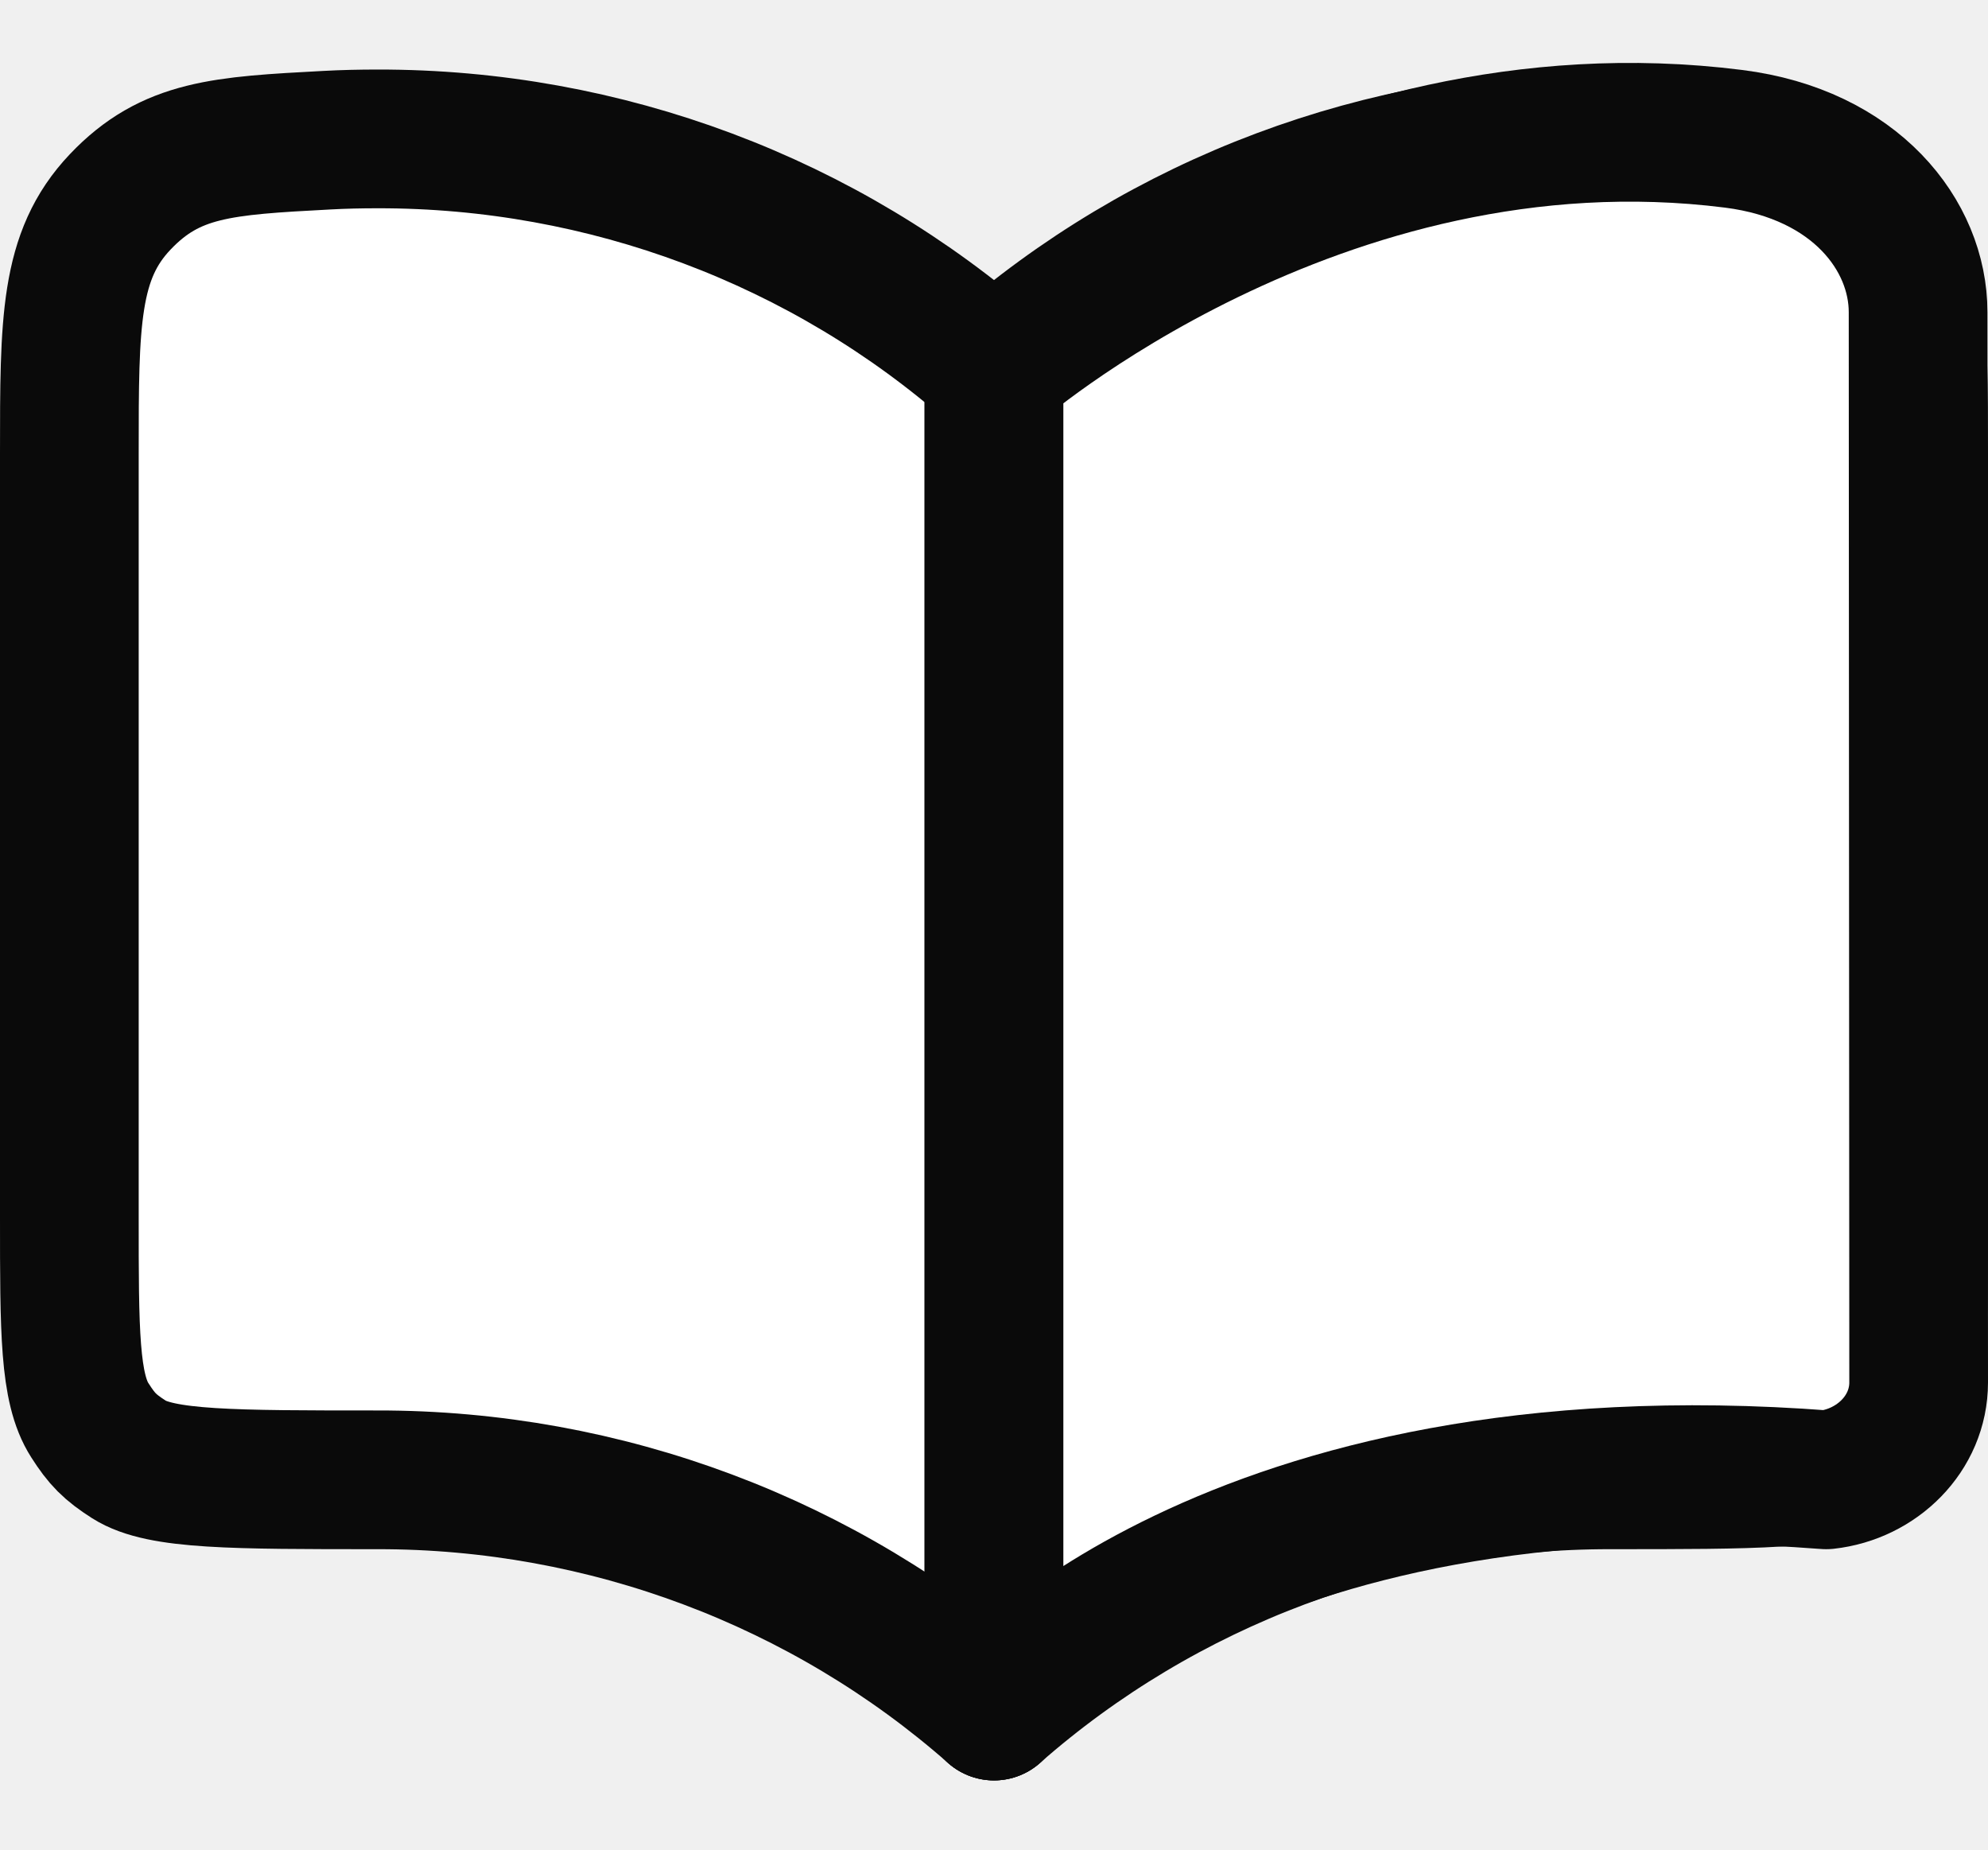
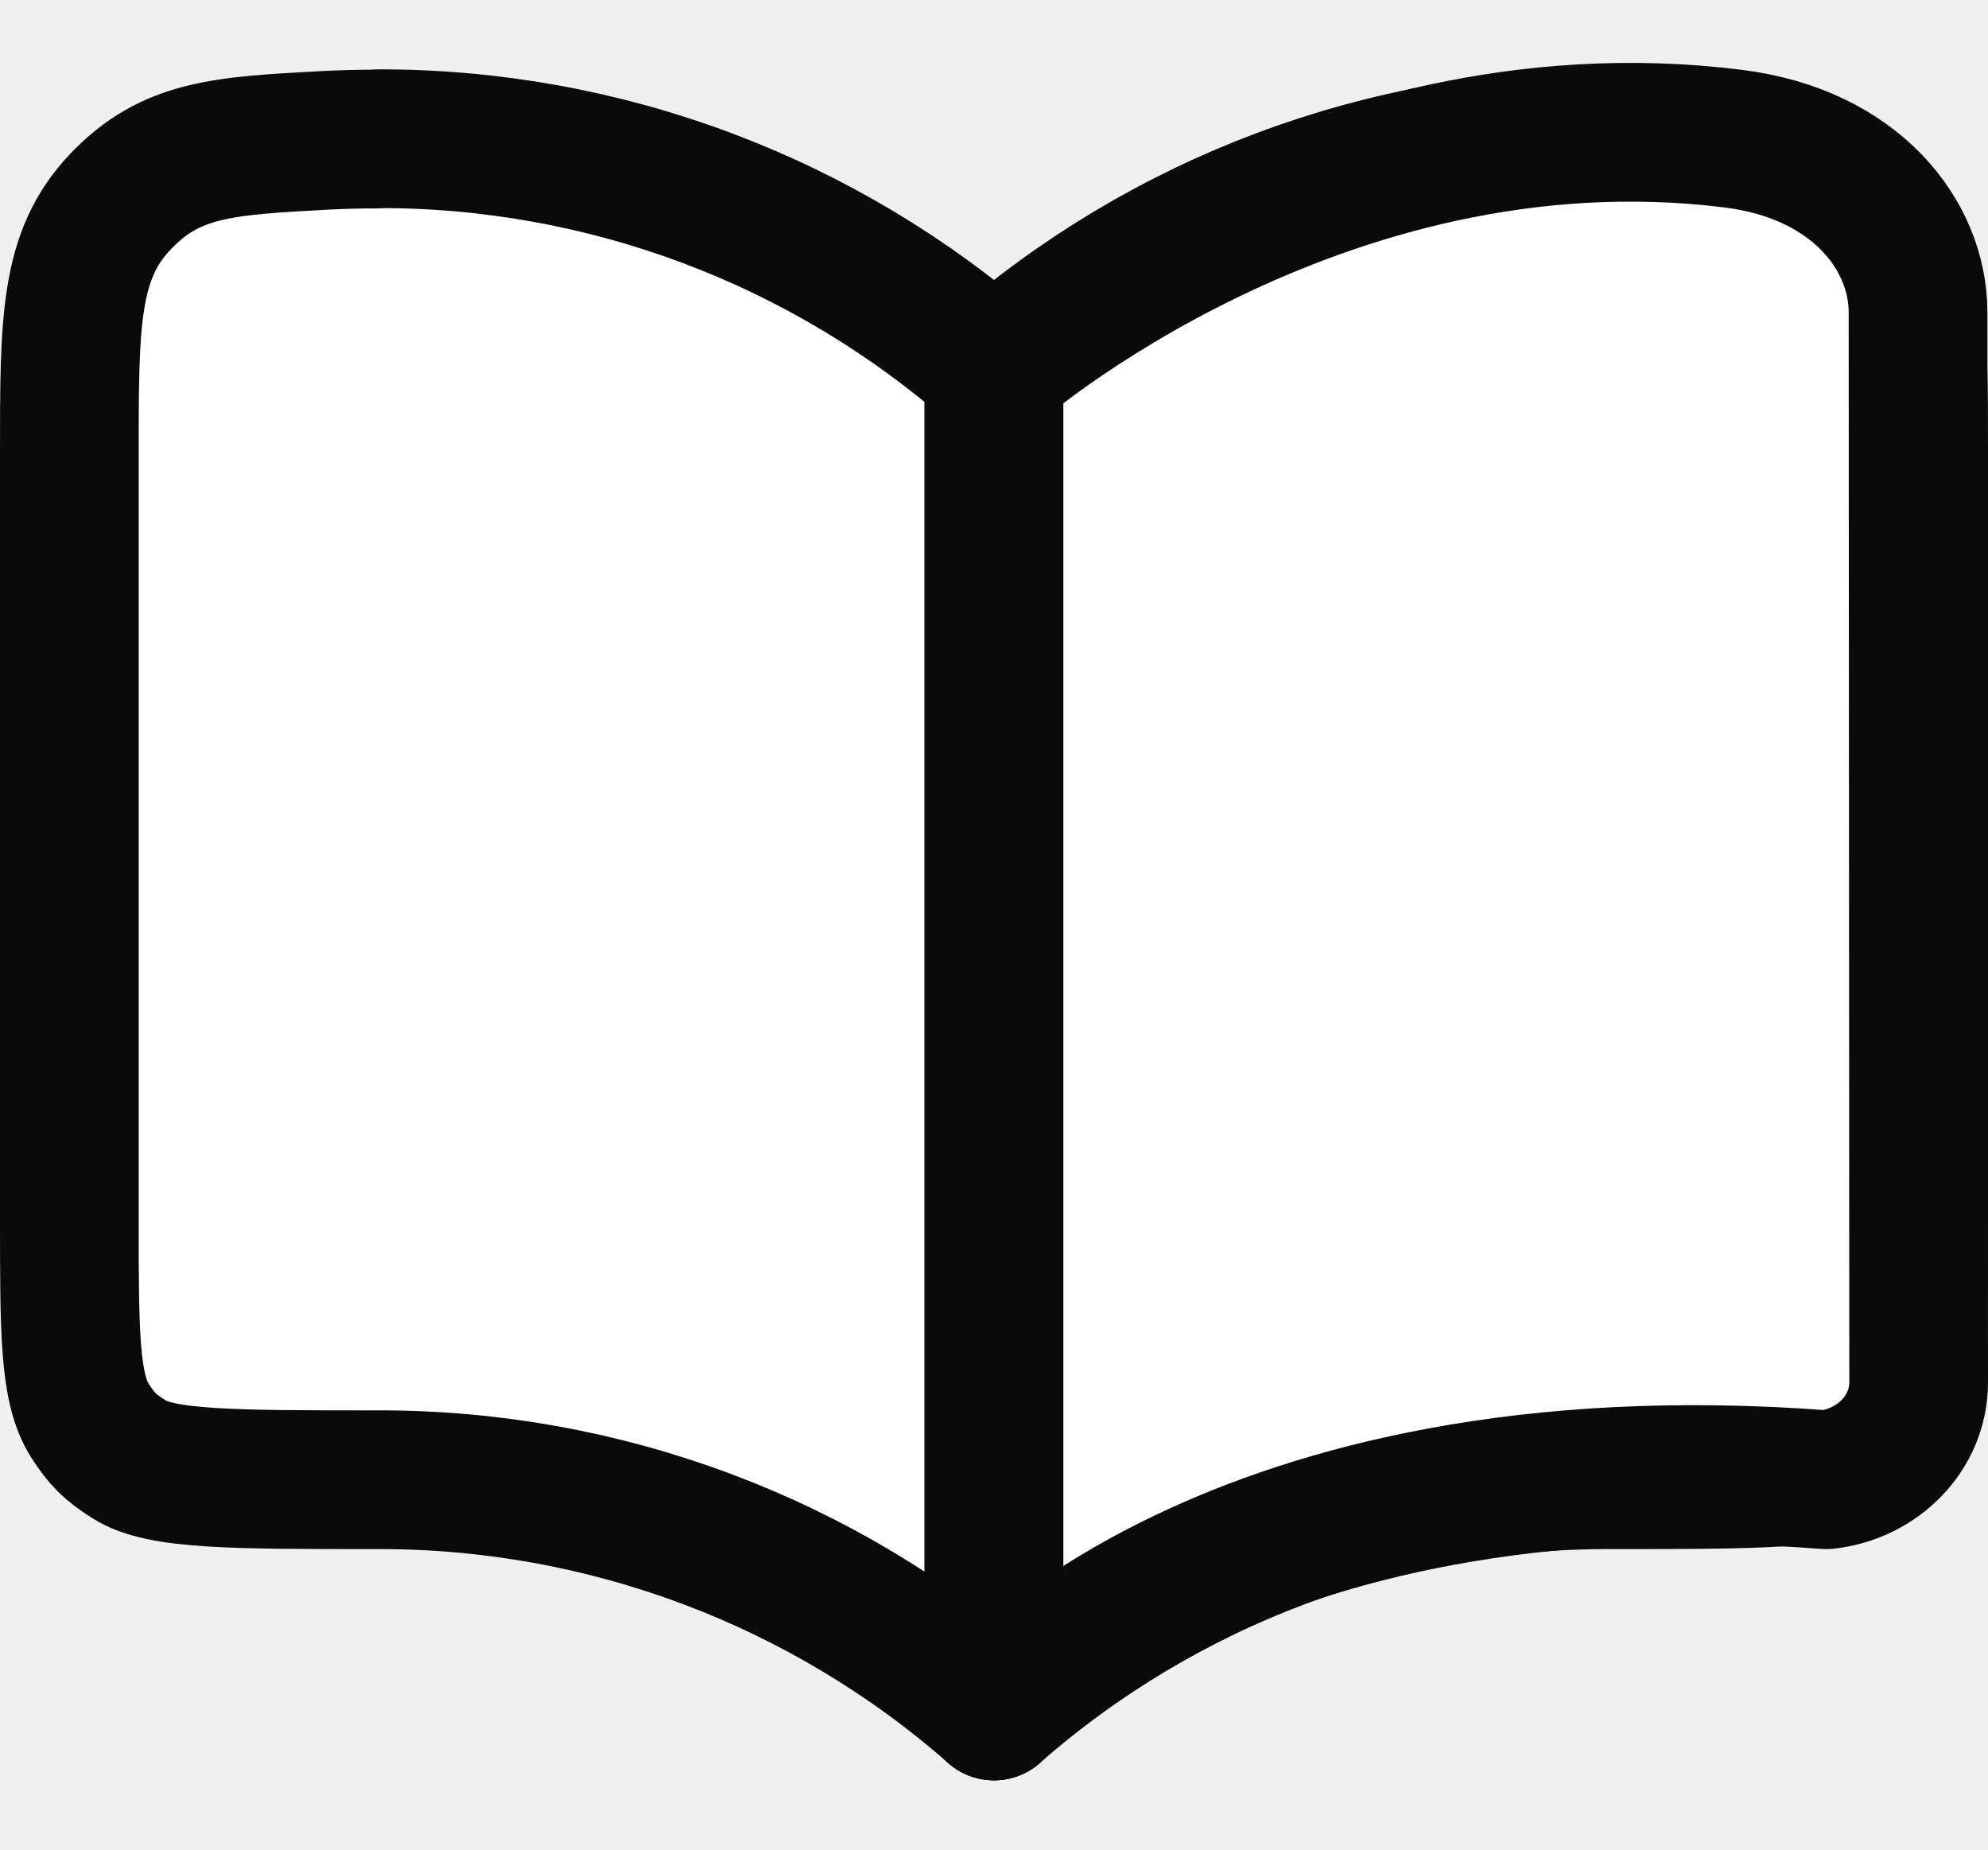
- <svg xmlns="http://www.w3.org/2000/svg" preserveAspectRatio="none" overflow="visible" style="display: block;" width="64.5" height="60" viewBox="0 0 64.5 60" fill="none">
-   <g id="SVG">
-     <path id="Vector" d="M12.249 4.506C19.632 4.494 26.754 7.164 32.25 12.006V55.503C26.754 50.667 19.632 47.994 12.249 48.003C7.563 48.003 5.22 48.003 4.185 47.343C3.564 46.944 3.309 46.689 2.913 46.068C2.25 45.033 2.25 43.185 2.25 39.492V14.715C2.25 10.431 2.25 8.289 3.897 6.552C5.541 4.818 7.227 4.728 10.599 4.548C11.145 4.518 11.697 4.506 12.249 4.506Z" fill="white" stroke="#0A0A0A" stroke-width="4.5" stroke-linecap="round" stroke-linejoin="round" />
-     <path id="Vector_2" d="M52.251 4.506C44.868 4.494 37.746 7.164 32.25 12.006V55.503C37.746 50.667 44.868 47.994 52.251 48.003C56.937 48.003 59.28 48.003 60.315 47.343C60.936 46.944 61.188 46.689 61.587 46.068C62.25 45.033 62.25 43.185 62.25 39.492V14.715C62.25 10.431 62.25 8.289 60.603 6.552C58.956 4.818 57.273 4.728 53.901 4.548C53.355 4.518 52.803 4.506 52.251 4.506Z" fill="white" stroke="#0A0A0A" stroke-width="4.5" stroke-linecap="round" stroke-linejoin="round" />
-     <path id="Vector_3" d="M56.25 4.503C42.75 2.793 32.25 12.003 32.25 12.003V55.503C32.25 55.503 39.75 46.503 59.25 48.003C60.897 47.82 62.25 46.5 62.25 44.844L62.232 10.128C62.232 7.644 60.207 5.004 56.25 4.503Z" fill="white" stroke="#0A0A0A" stroke-width="4.5" stroke-linecap="round" stroke-linejoin="round" />
+ <svg xmlns="http://www.w3.org/2000/svg" width="64.5" height="60" fill="none" overflow="visible" preserveAspectRatio="none" style="display:block" viewBox="0 0 64.5 60">
+   <g id="SVG" fill="#fff" stroke="#0a0a0a" stroke-linecap="round" stroke-linejoin="round" stroke-width="4.5">
+     <path id="Vector" d="M12.25 4.5a30.2 30.2 0 0 1 20 7.5v43.5a30.2 30.2 0 0 0-20-7.5c-4.69 0-7.03 0-8.06-.66-.63-.4-.88-.65-1.28-1.27-.66-1.04-.66-2.88-.66-6.58V14.72c0-4.29 0-6.43 1.65-8.17 1.64-1.73 3.33-1.82 6.7-2q.82-.04 1.65-.04" />
+     <path id="Vector_2" d="M52.25 4.5a30.2 30.2 0 0 0-20 7.5v43.5a30.2 30.2 0 0 1 20-7.5c4.69 0 7.03 0 8.06-.66.63-.4.88-.65 1.28-1.27.66-1.04.66-2.88.66-6.58V14.72c0-4.29 0-6.43-1.65-8.17-1.64-1.73-3.33-1.82-6.7-2q-.82-.04-1.65-.04" />
+     <path id="Vector_3" d="M56.25 4.5c-13.5-1.7-24 7.5-24 7.5v43.5s7.5-9 27-7.5c1.65-.18 3-1.5 3-3.16l-.02-34.71c0-2.49-2.02-5.13-5.98-5.63" />
  </g>
</svg>
